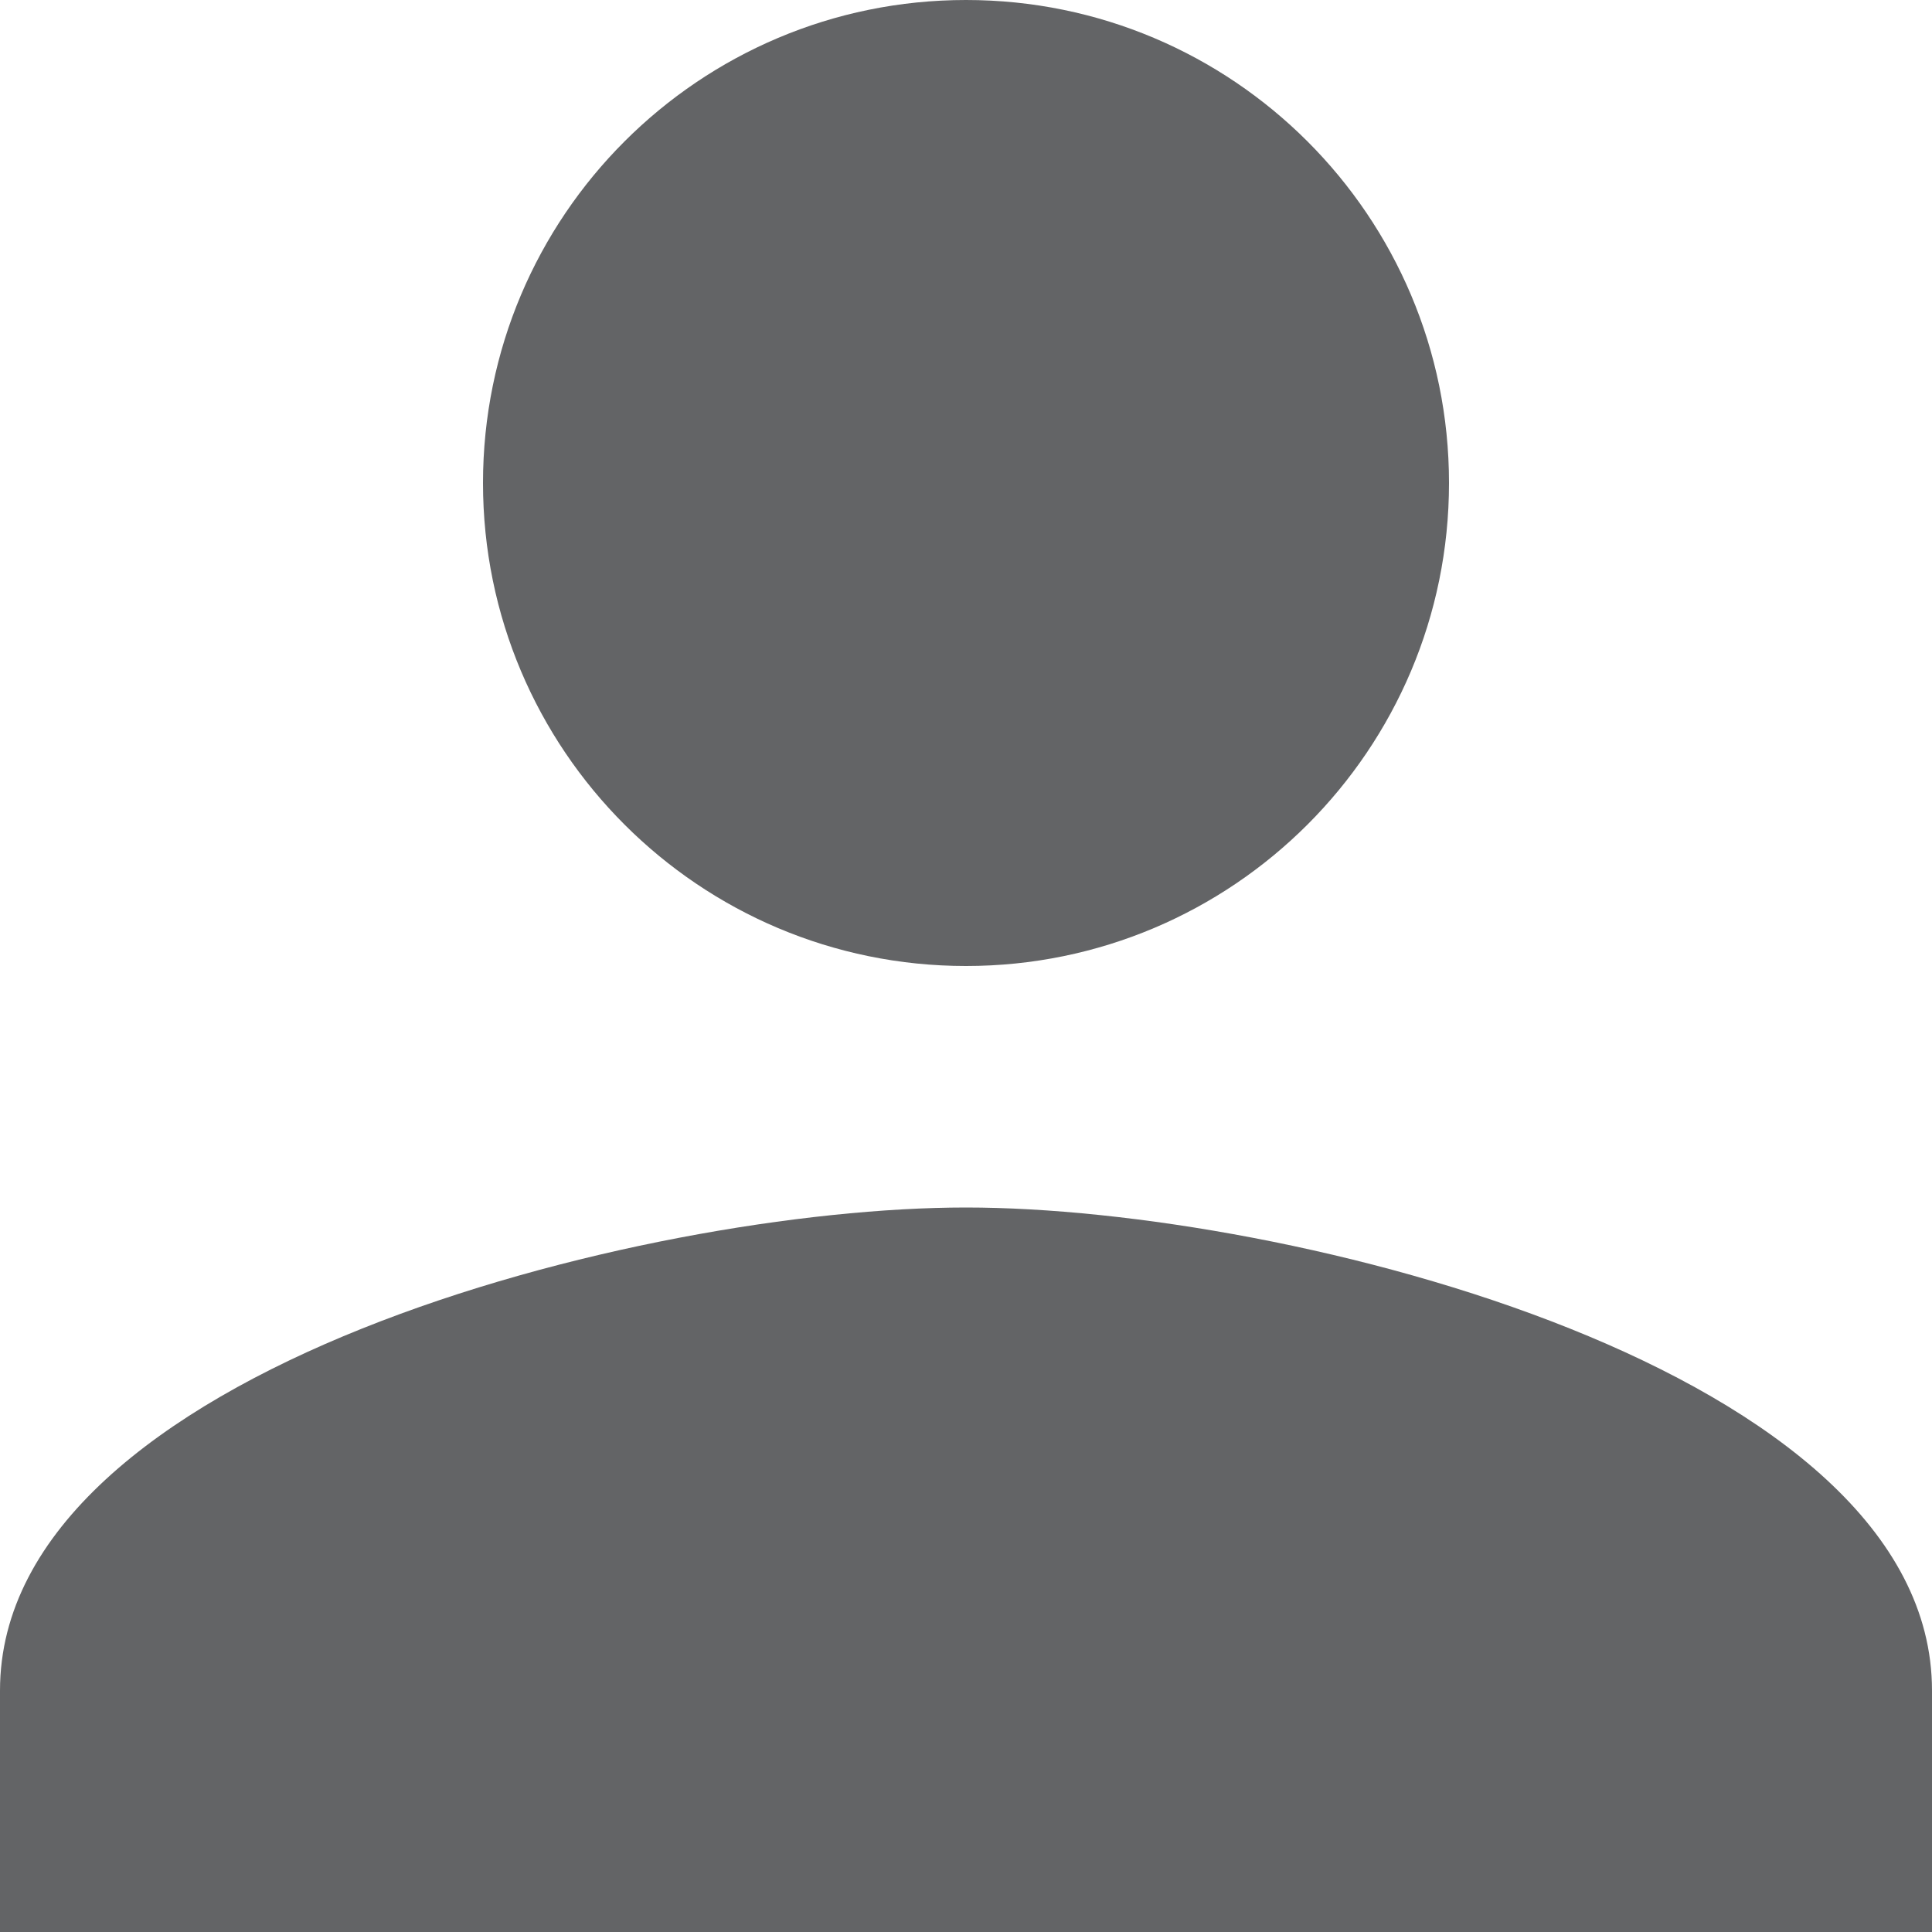
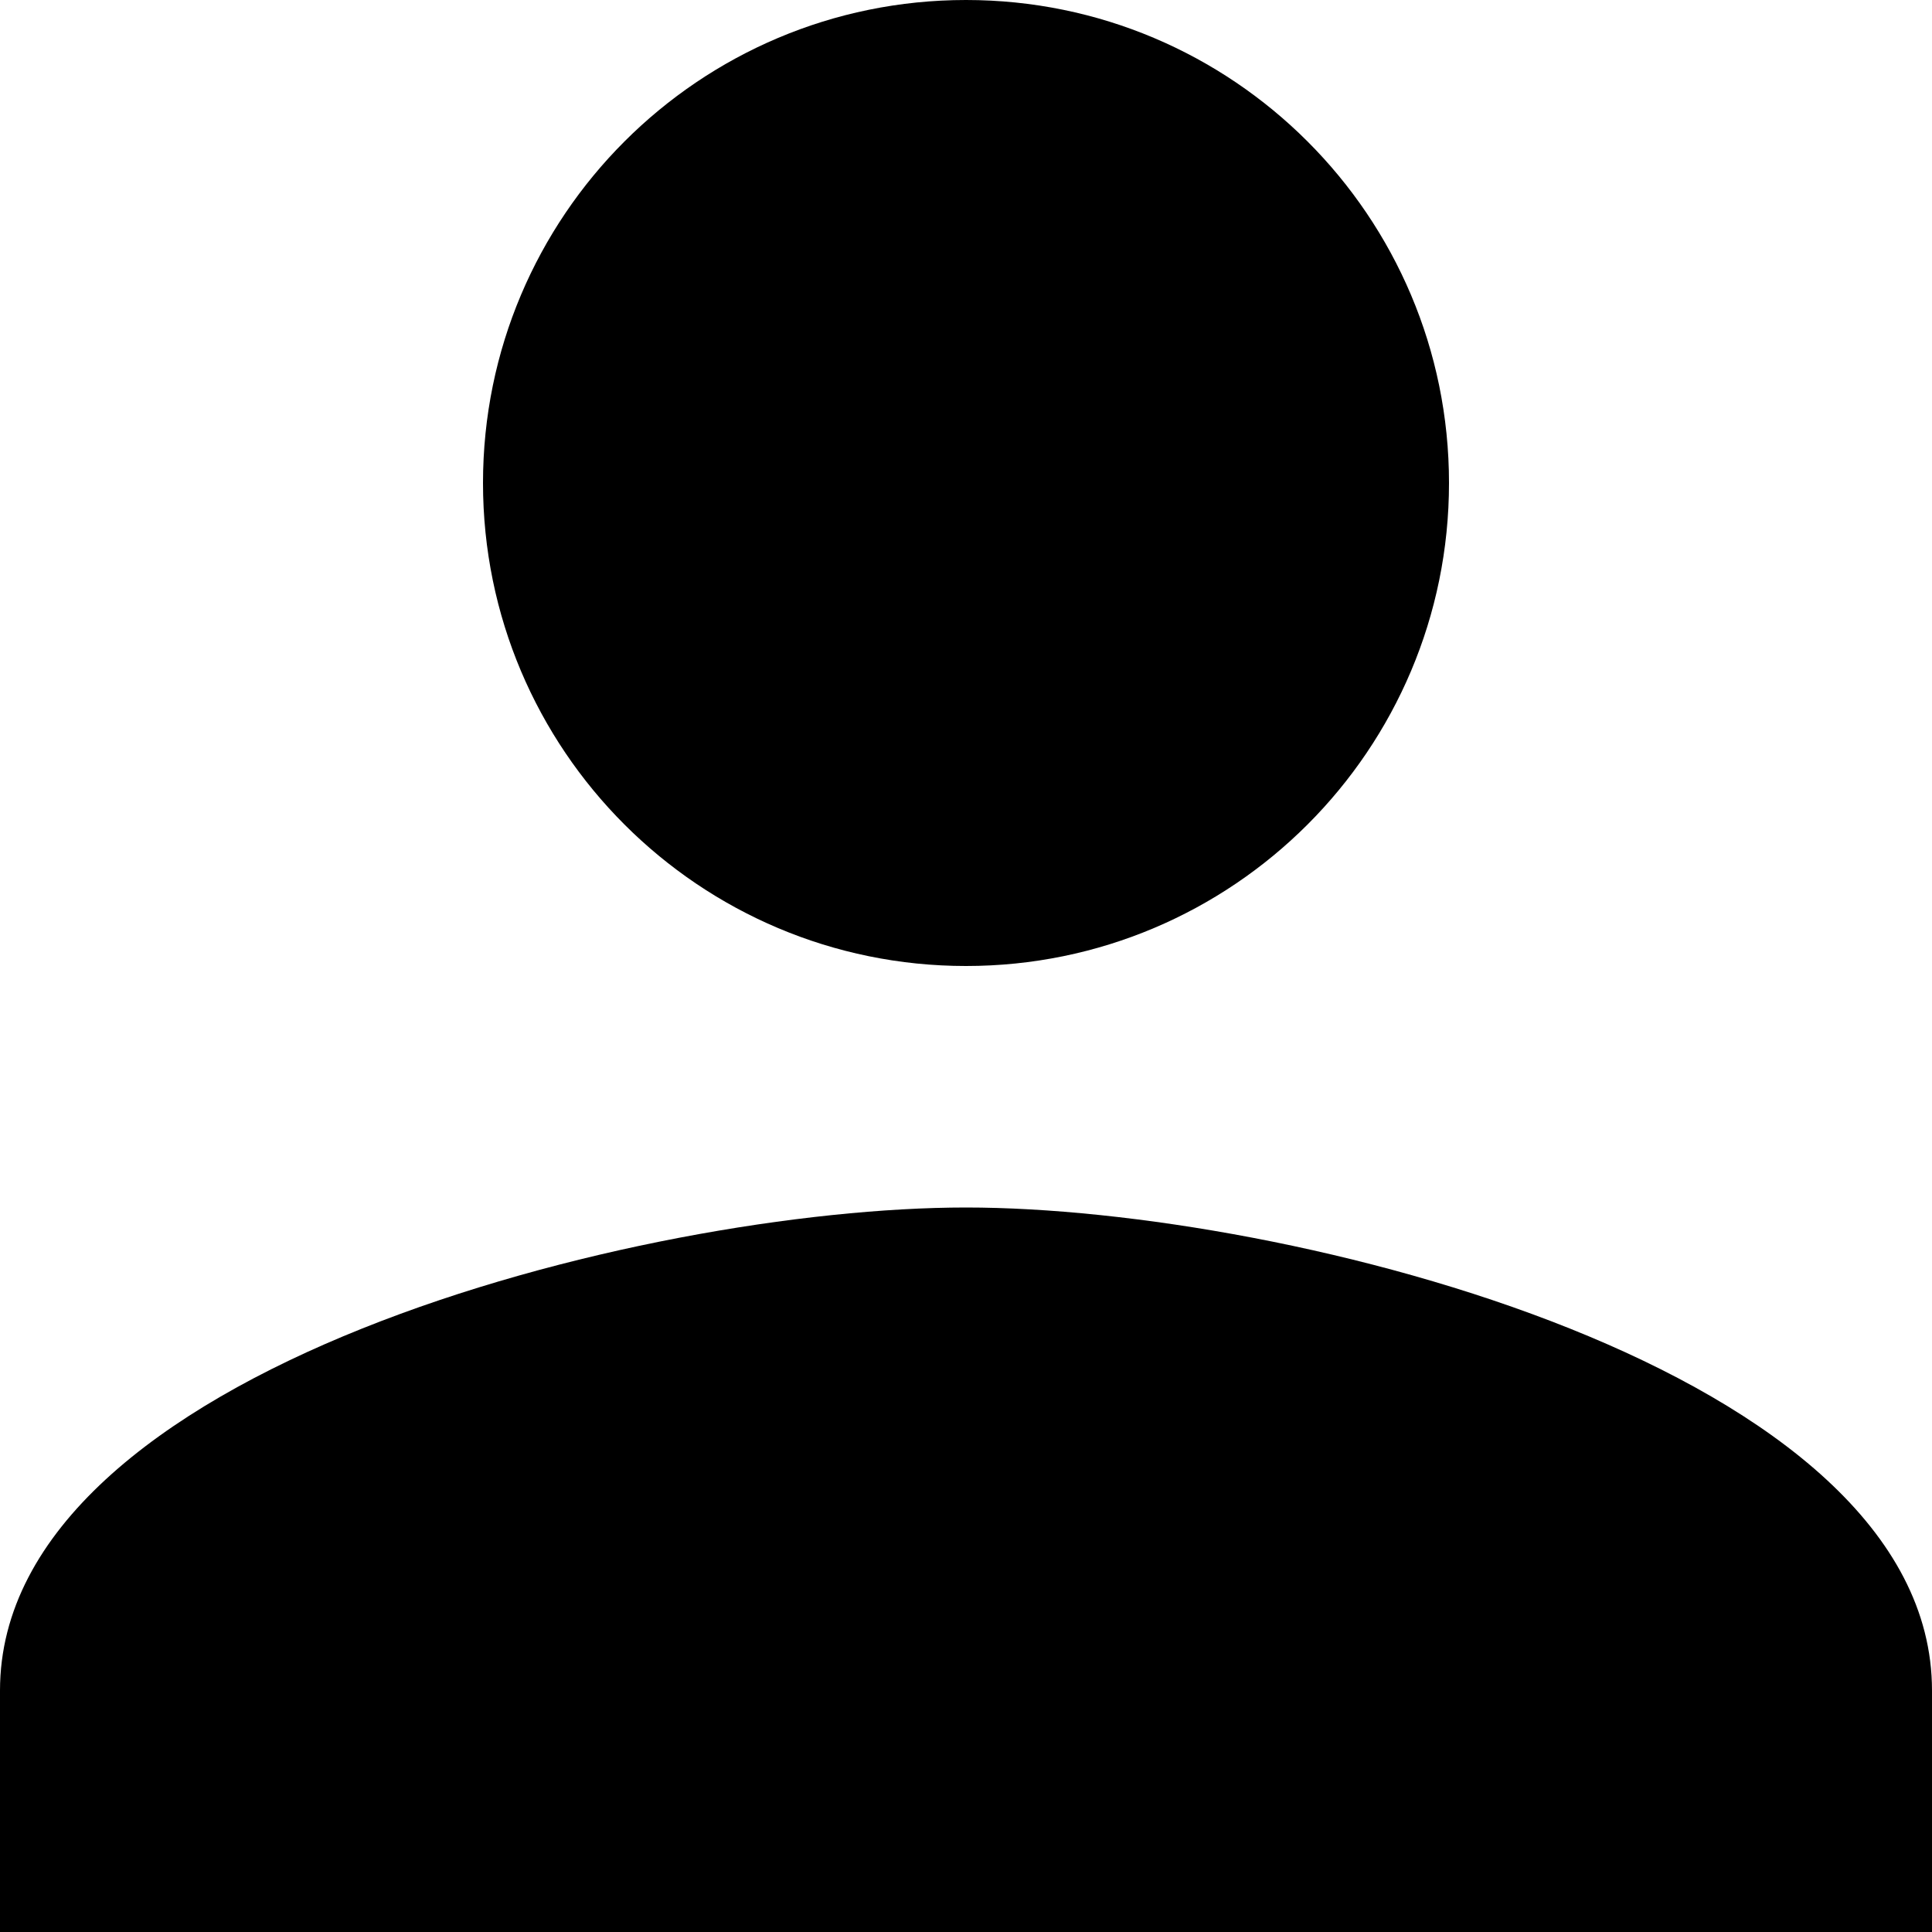
<svg xmlns="http://www.w3.org/2000/svg" width="16" height="16" viewBox="0 0 16 16">
-   <path id="Instructor_Icon" data-name="Instructor Icon" d="M12,12A4,4,0,1,0,8,8,4,4,0,0,0,12,12Zm0,2c-2.67,0-8,1.34-8,4v2H20V18C20,15.34,14.67,14,12,14Z" transform="translate(-4 -4)" fill="#636466" />
+   <path id="Instructor_Icon" data-name="Instructor Icon" d="M12,12A4,4,0,1,0,8,8,4,4,0,0,0,12,12Zm0,2c-2.67,0-8,1.34-8,4v2H20V18C20,15.34,14.67,14,12,14Z" transform="translate(-4 -4)" />
</svg>
